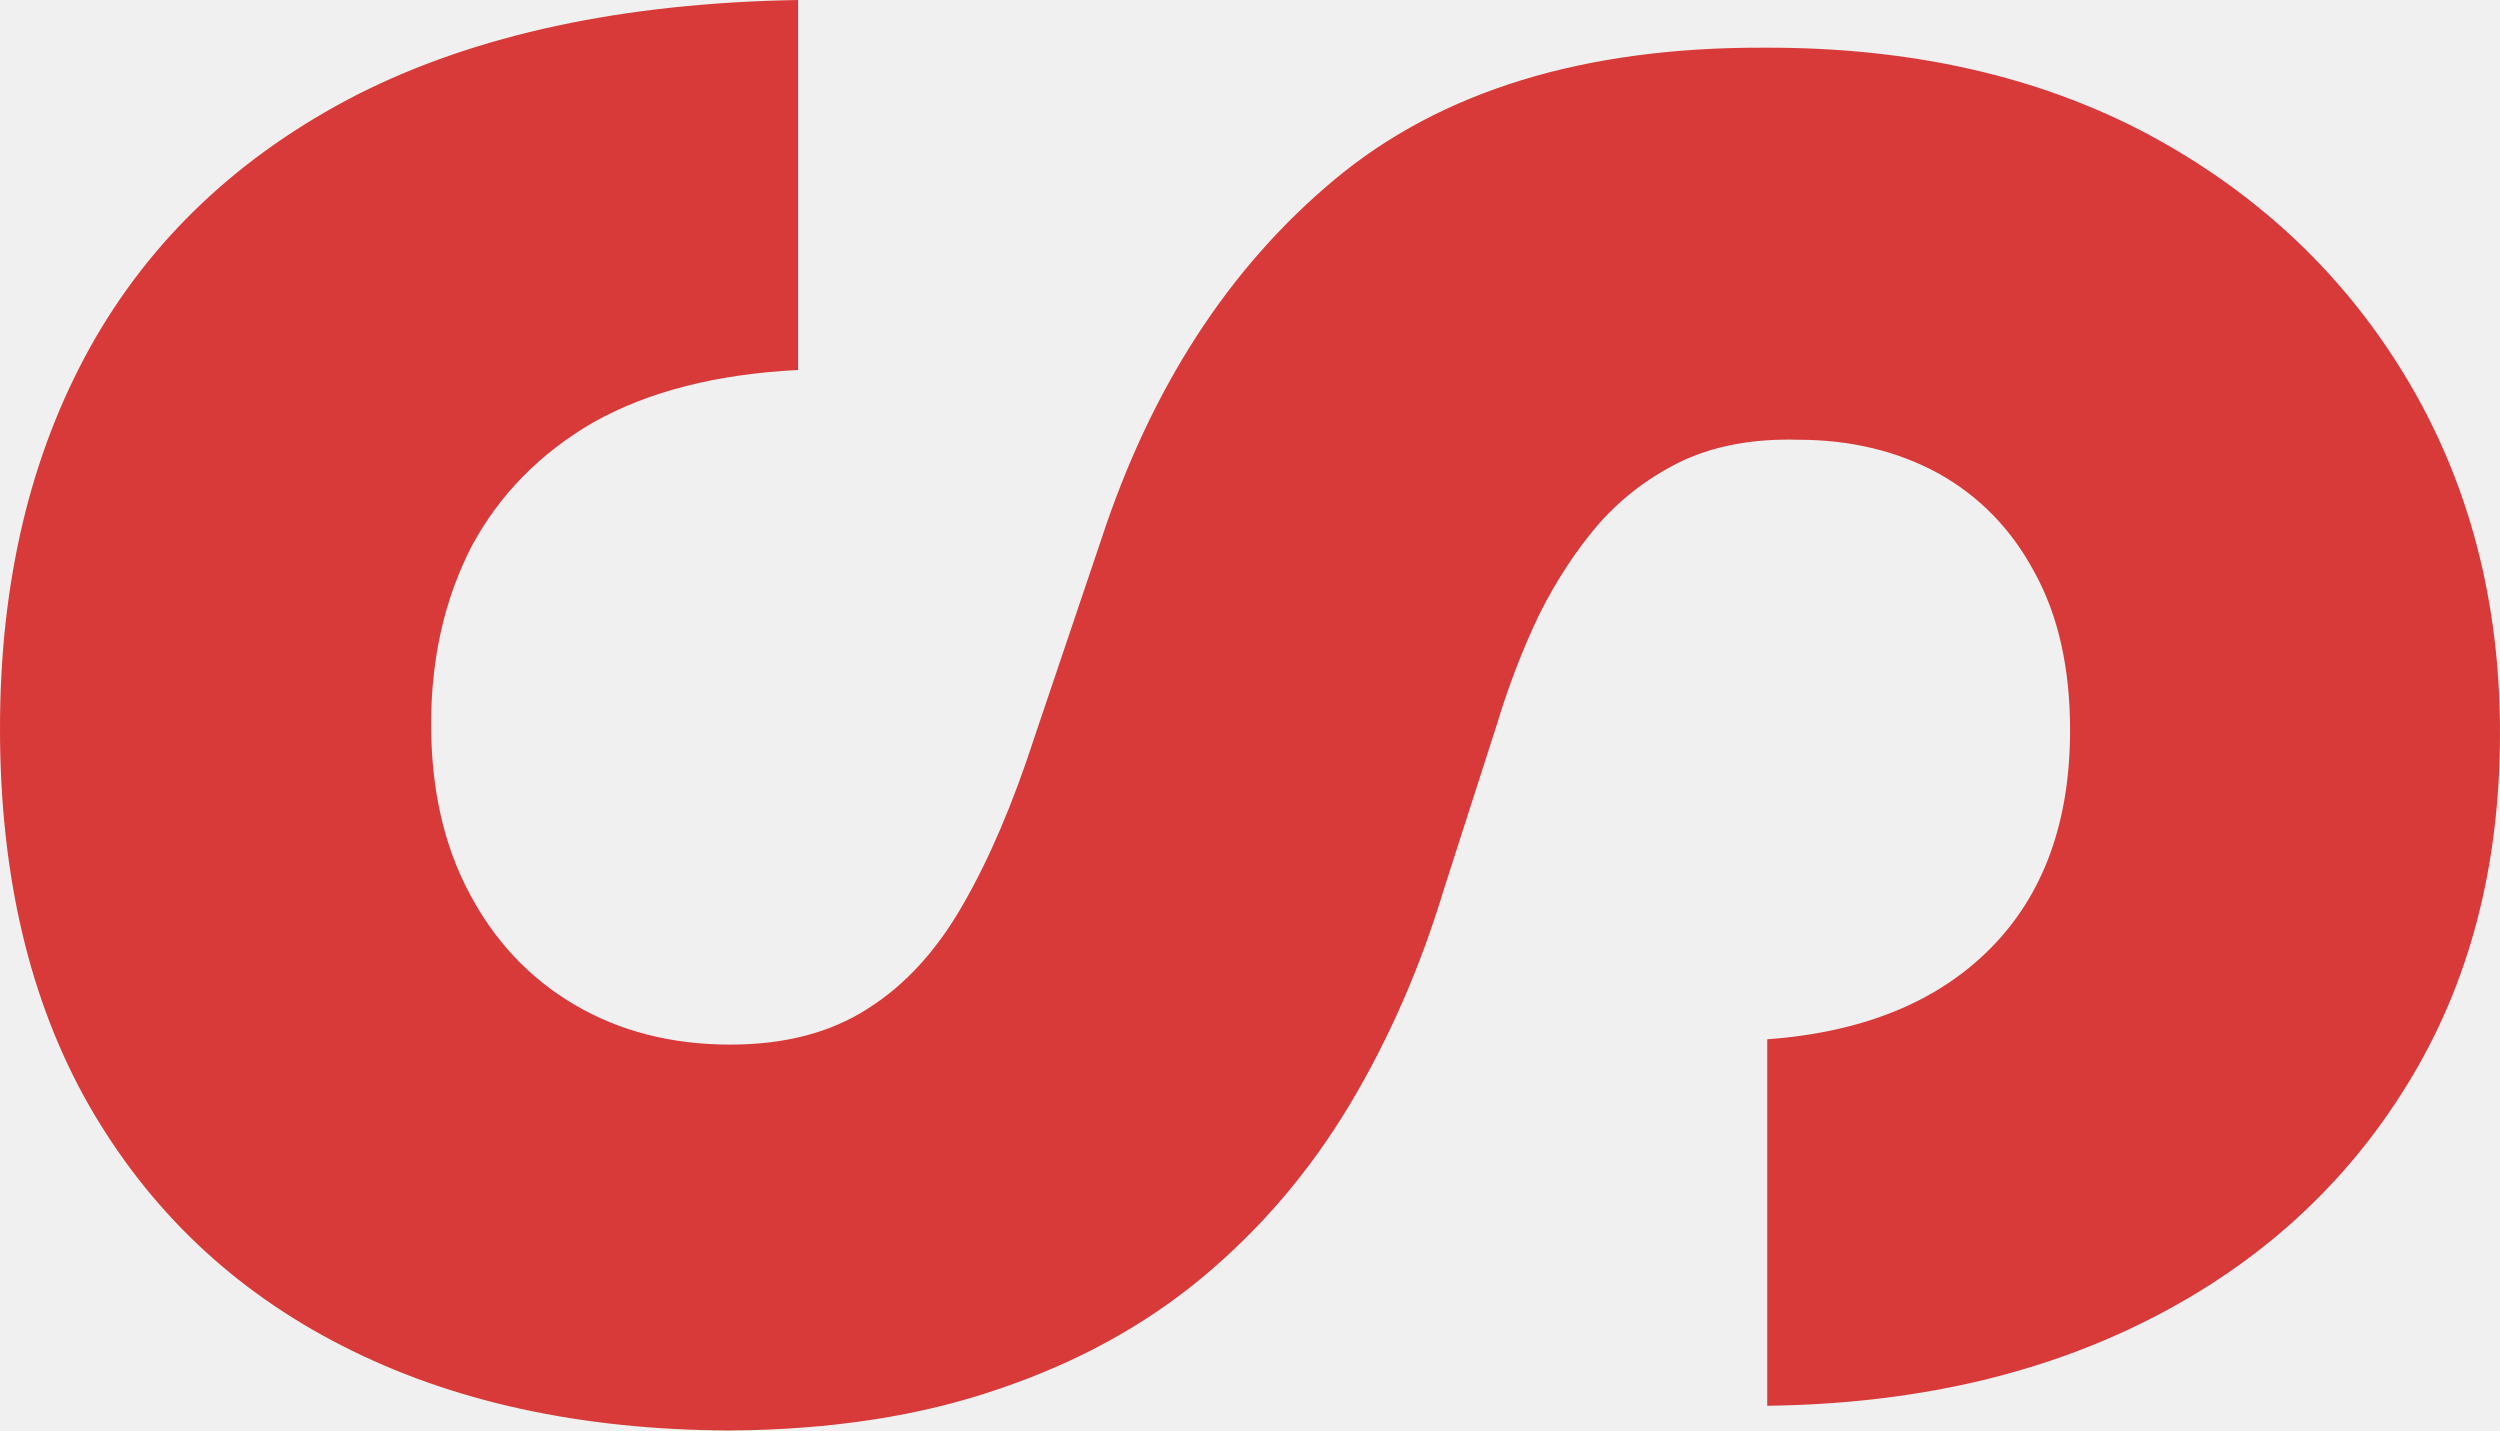
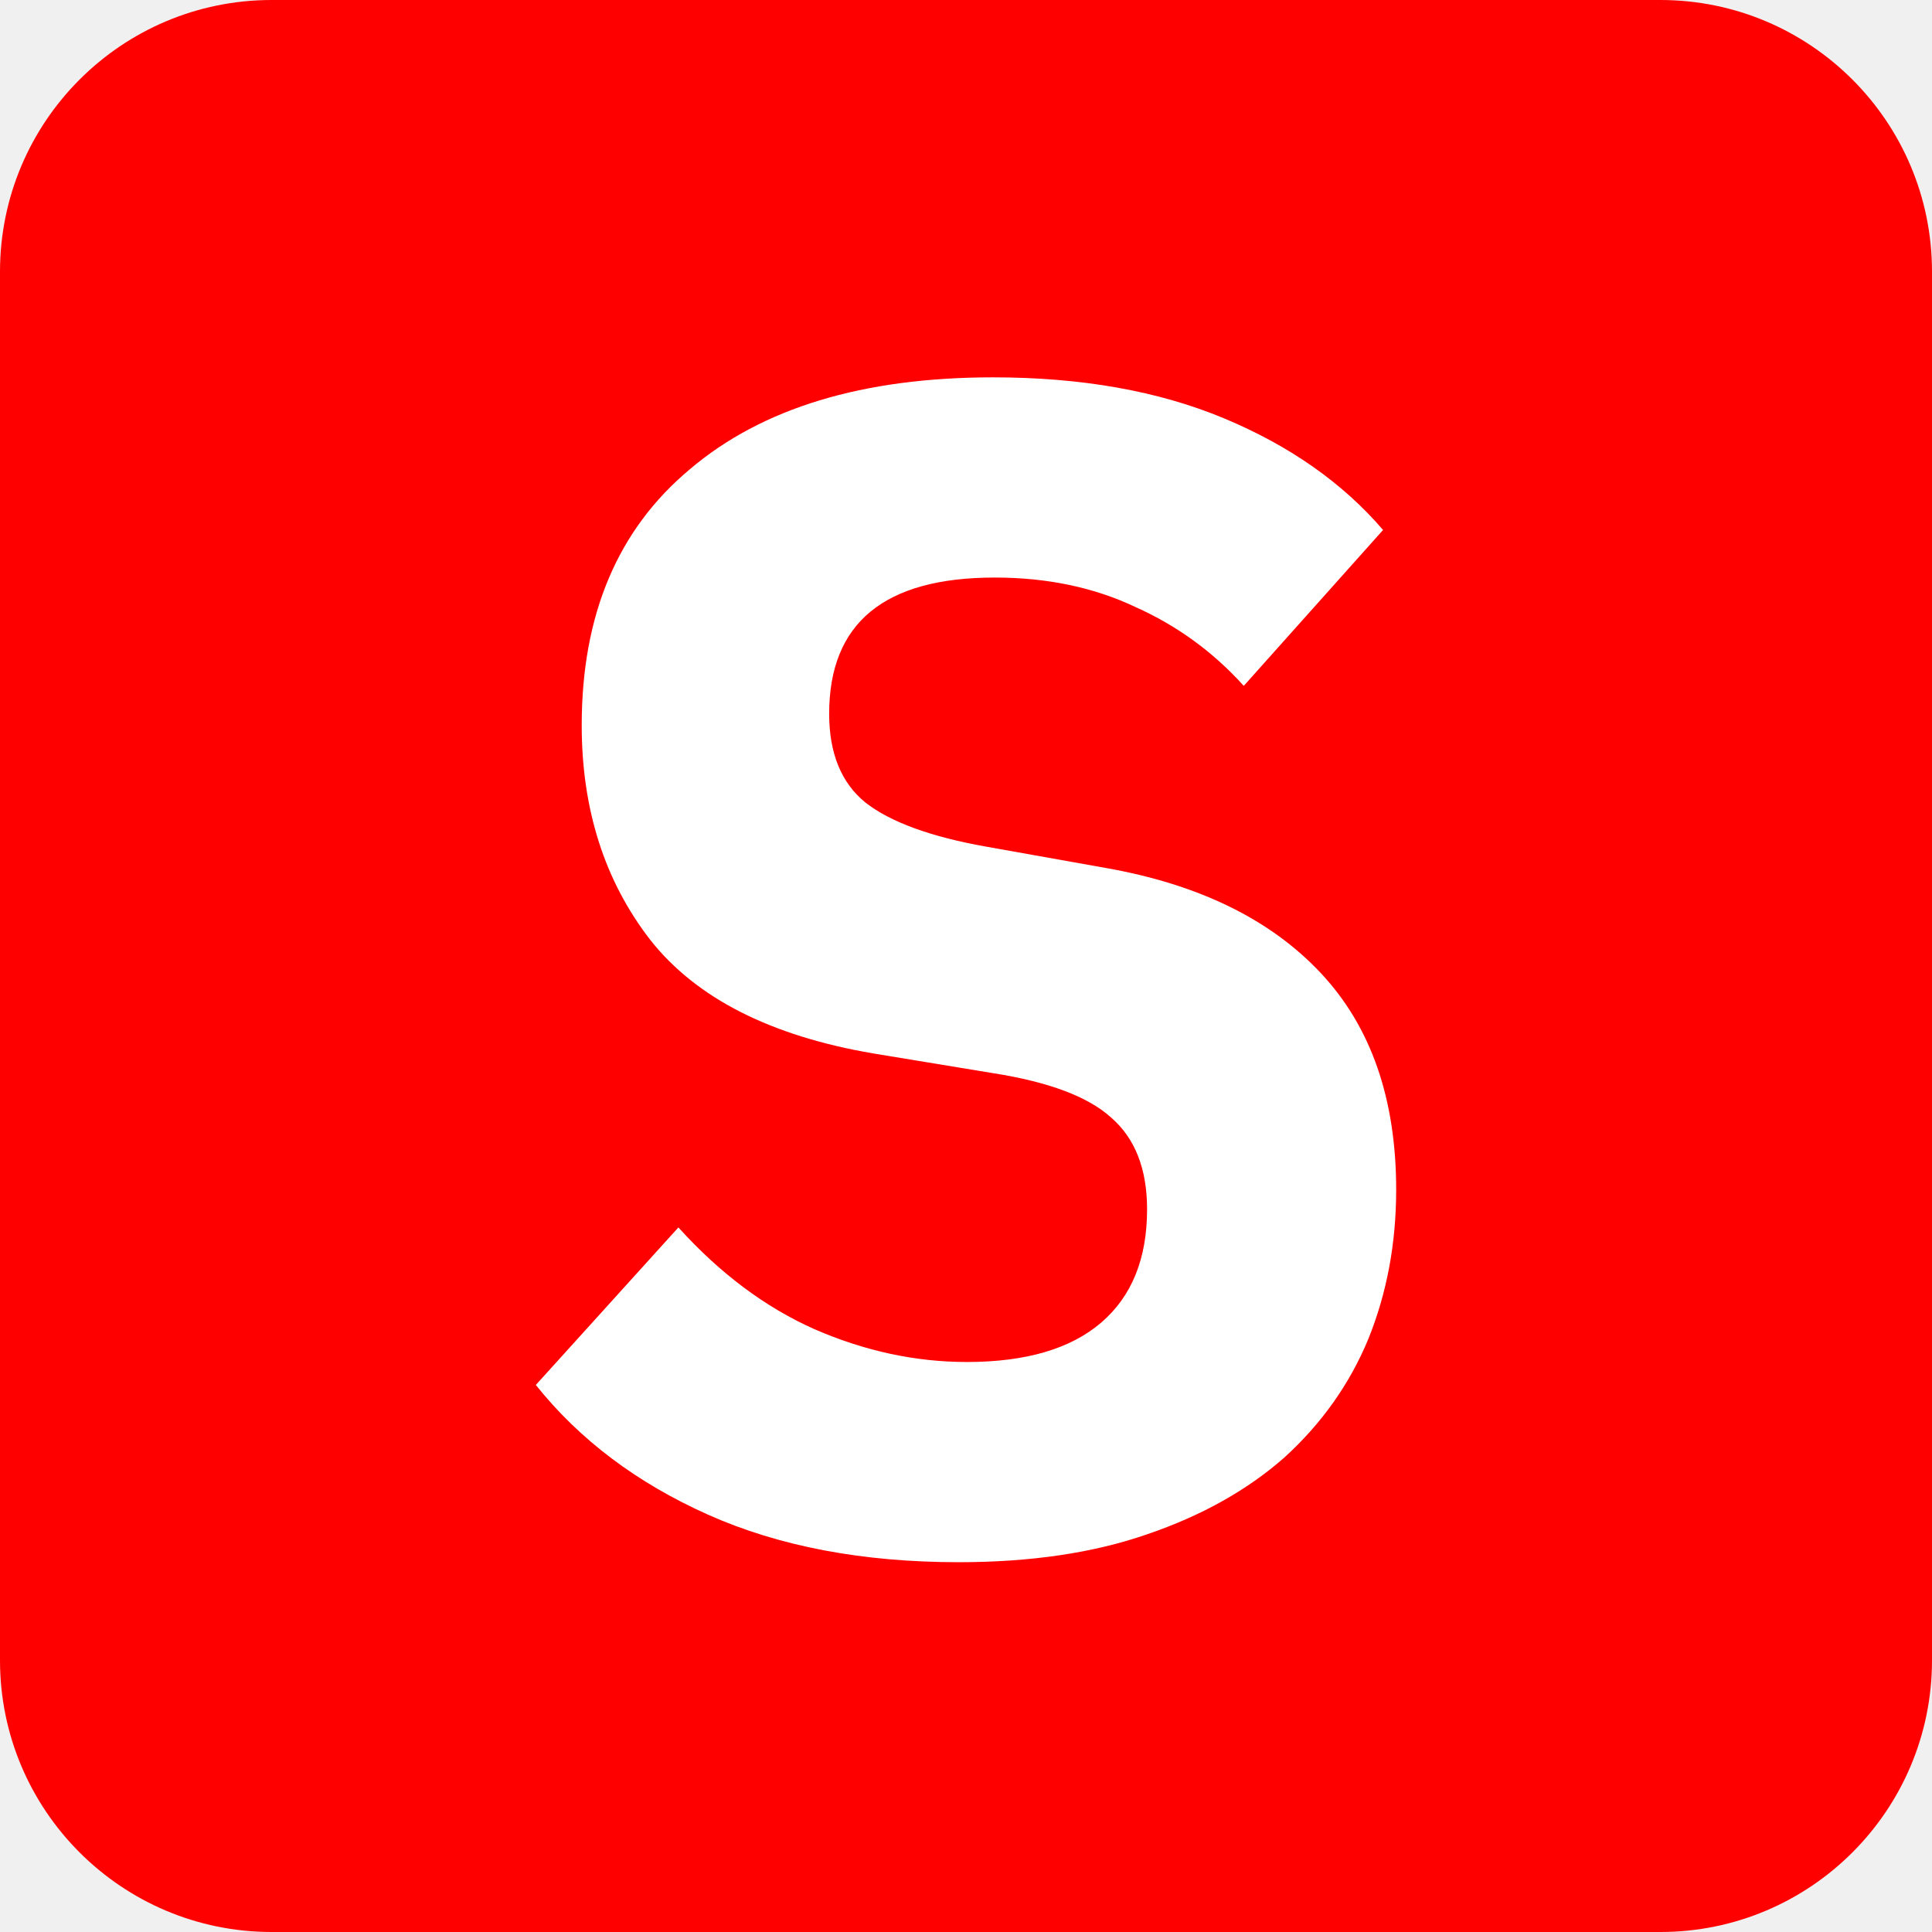
- <svg xmlns="http://www.w3.org/2000/svg" width="187" height="107" viewBox="0 0 187 107" fill="none">
-   <path d="M132.188 77.74C139.354 77.212 144.921 74.944 148.889 70.937C152.857 66.93 154.841 61.492 154.841 54.623C154.841 49.955 153.953 46.014 152.176 42.8C150.459 39.586 148.06 37.12 144.981 35.403C141.901 33.729 138.407 32.893 134.498 32.893C131.241 32.804 128.398 33.311 125.97 34.412C123.541 35.557 121.439 37.12 119.662 39.101C117.945 41.083 116.435 43.372 115.132 45.97C113.888 48.568 112.822 51.342 111.933 54.293L108.025 66.446C106.248 72.346 103.879 77.762 100.918 82.694C97.957 87.626 94.314 91.897 89.991 95.507C85.668 99.118 80.574 101.914 74.711 103.896C68.848 105.921 62.126 106.956 54.545 107C43.411 106.956 33.758 104.842 25.585 100.659C17.471 96.52 11.164 90.532 6.663 82.694C2.221 74.9 -1.90106e-06 65.499 -1.41988e-06 54.491C-9.42543e-07 43.571 2.251 34.059 6.752 25.957C11.253 17.899 17.915 11.603 26.74 7.067C35.623 2.576 46.609 0.22 59.698 -5.56455e-06L59.698 27.675C53.598 27.983 48.505 29.282 44.418 31.572C40.391 33.905 37.341 37.01 35.268 40.885C33.254 44.803 32.248 49.229 32.248 54.16C32.248 59.004 33.195 63.209 35.09 66.776C36.985 70.387 39.621 73.183 42.997 75.164C46.372 77.146 50.252 78.136 54.634 78.136C58.721 78.136 62.156 77.234 64.939 75.428C67.723 73.667 70.092 71.069 72.046 67.635C74.001 64.244 75.777 60.083 77.376 55.151L82.351 40.422C86.082 29.018 91.916 20.013 99.852 13.408C107.788 6.803 118.478 3.523 131.922 3.567C142.937 3.523 152.561 5.702 160.793 10.106C169.025 14.553 175.451 20.651 180.071 28.401C184.69 36.151 187 44.958 187 54.821C187 64.861 184.69 73.623 180.071 81.109C175.451 88.638 169.025 94.495 160.793 98.678C152.561 102.861 143.026 105.019 132.188 105.151L132.188 77.74Z" fill="#D83A3A" />
+ <svg xmlns="http://www.w3.org/2000/svg" width="256" height="256" viewBox="0 0 256 256" fill="none">
+   <rect width="256" height="256" rx="36" fill="#FF0000" />
+   <path d="M127.023 207C114.284 207 103.21 204.898 93.8 200.694C84.391 196.49 76.79 190.764 71 183.515L89.891 162.64C95.392 168.729 101.4 173.223 107.914 176.122C114.573 179.021 121.305 180.471 128.109 180.471C135.926 180.471 141.861 178.731 145.914 175.252C149.968 171.773 151.994 166.771 151.994 160.248C151.994 154.884 150.402 150.825 147.217 148.071C144.177 145.316 138.966 143.359 131.583 142.199L115.731 139.59C102.124 137.271 92.28 132.269 86.2 124.586C80.12 116.758 77.08 107.262 77.08 96.1C77.08 81.458 81.857 70.15 91.411 62.177C100.966 54.059 114.356 50 131.583 50C143.309 50 153.514 51.812 162.2 55.436C170.886 59.06 177.907 63.989 183.263 70.223L164.806 90.881C160.752 86.387 155.975 82.908 150.474 80.443C144.973 77.834 138.749 76.529 131.8 76.529C117.179 76.529 109.869 82.545 109.869 94.578C109.869 99.796 111.461 103.711 114.646 106.32C117.975 108.929 123.331 110.886 130.714 112.191L146.566 115.018C158.87 117.193 168.352 121.831 175.011 128.935C181.67 136.038 185 145.606 185 157.639C185 164.742 183.77 171.338 181.309 177.427C178.848 183.37 175.156 188.589 170.234 193.083C165.312 197.432 159.232 200.839 151.994 203.303C144.901 205.768 136.577 207 127.023 207Z" fill="white" />
</svg>
